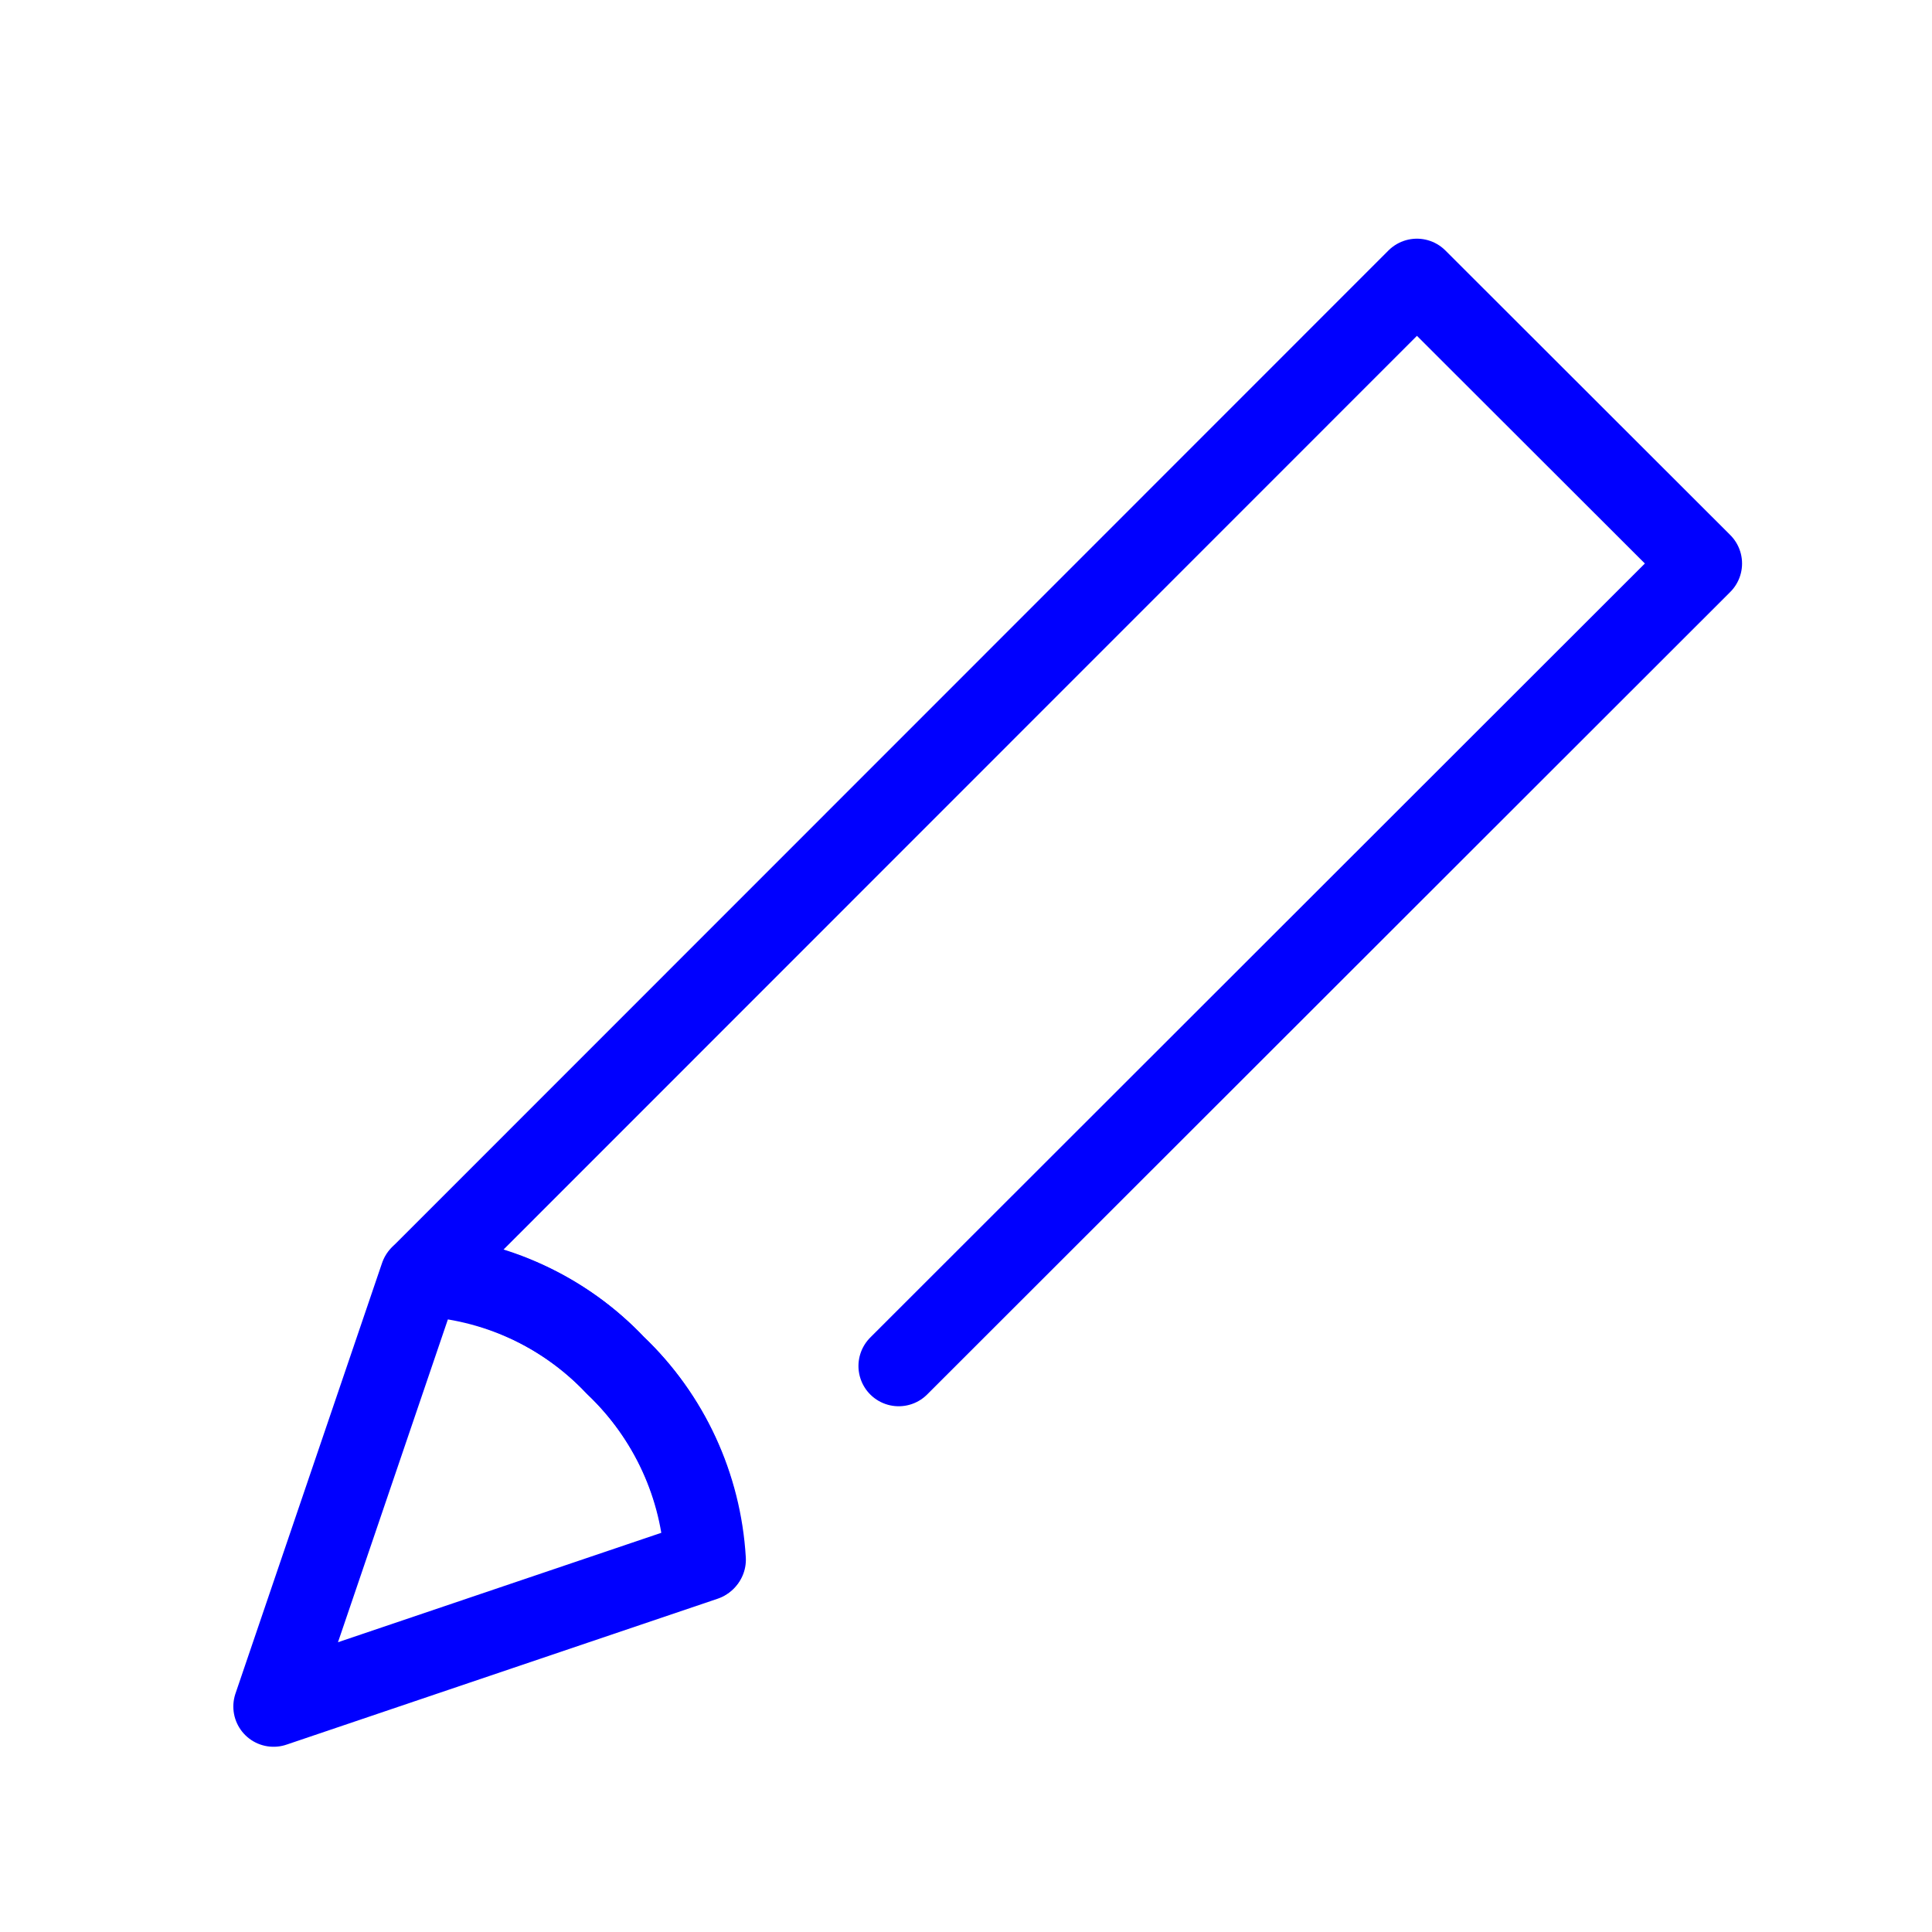
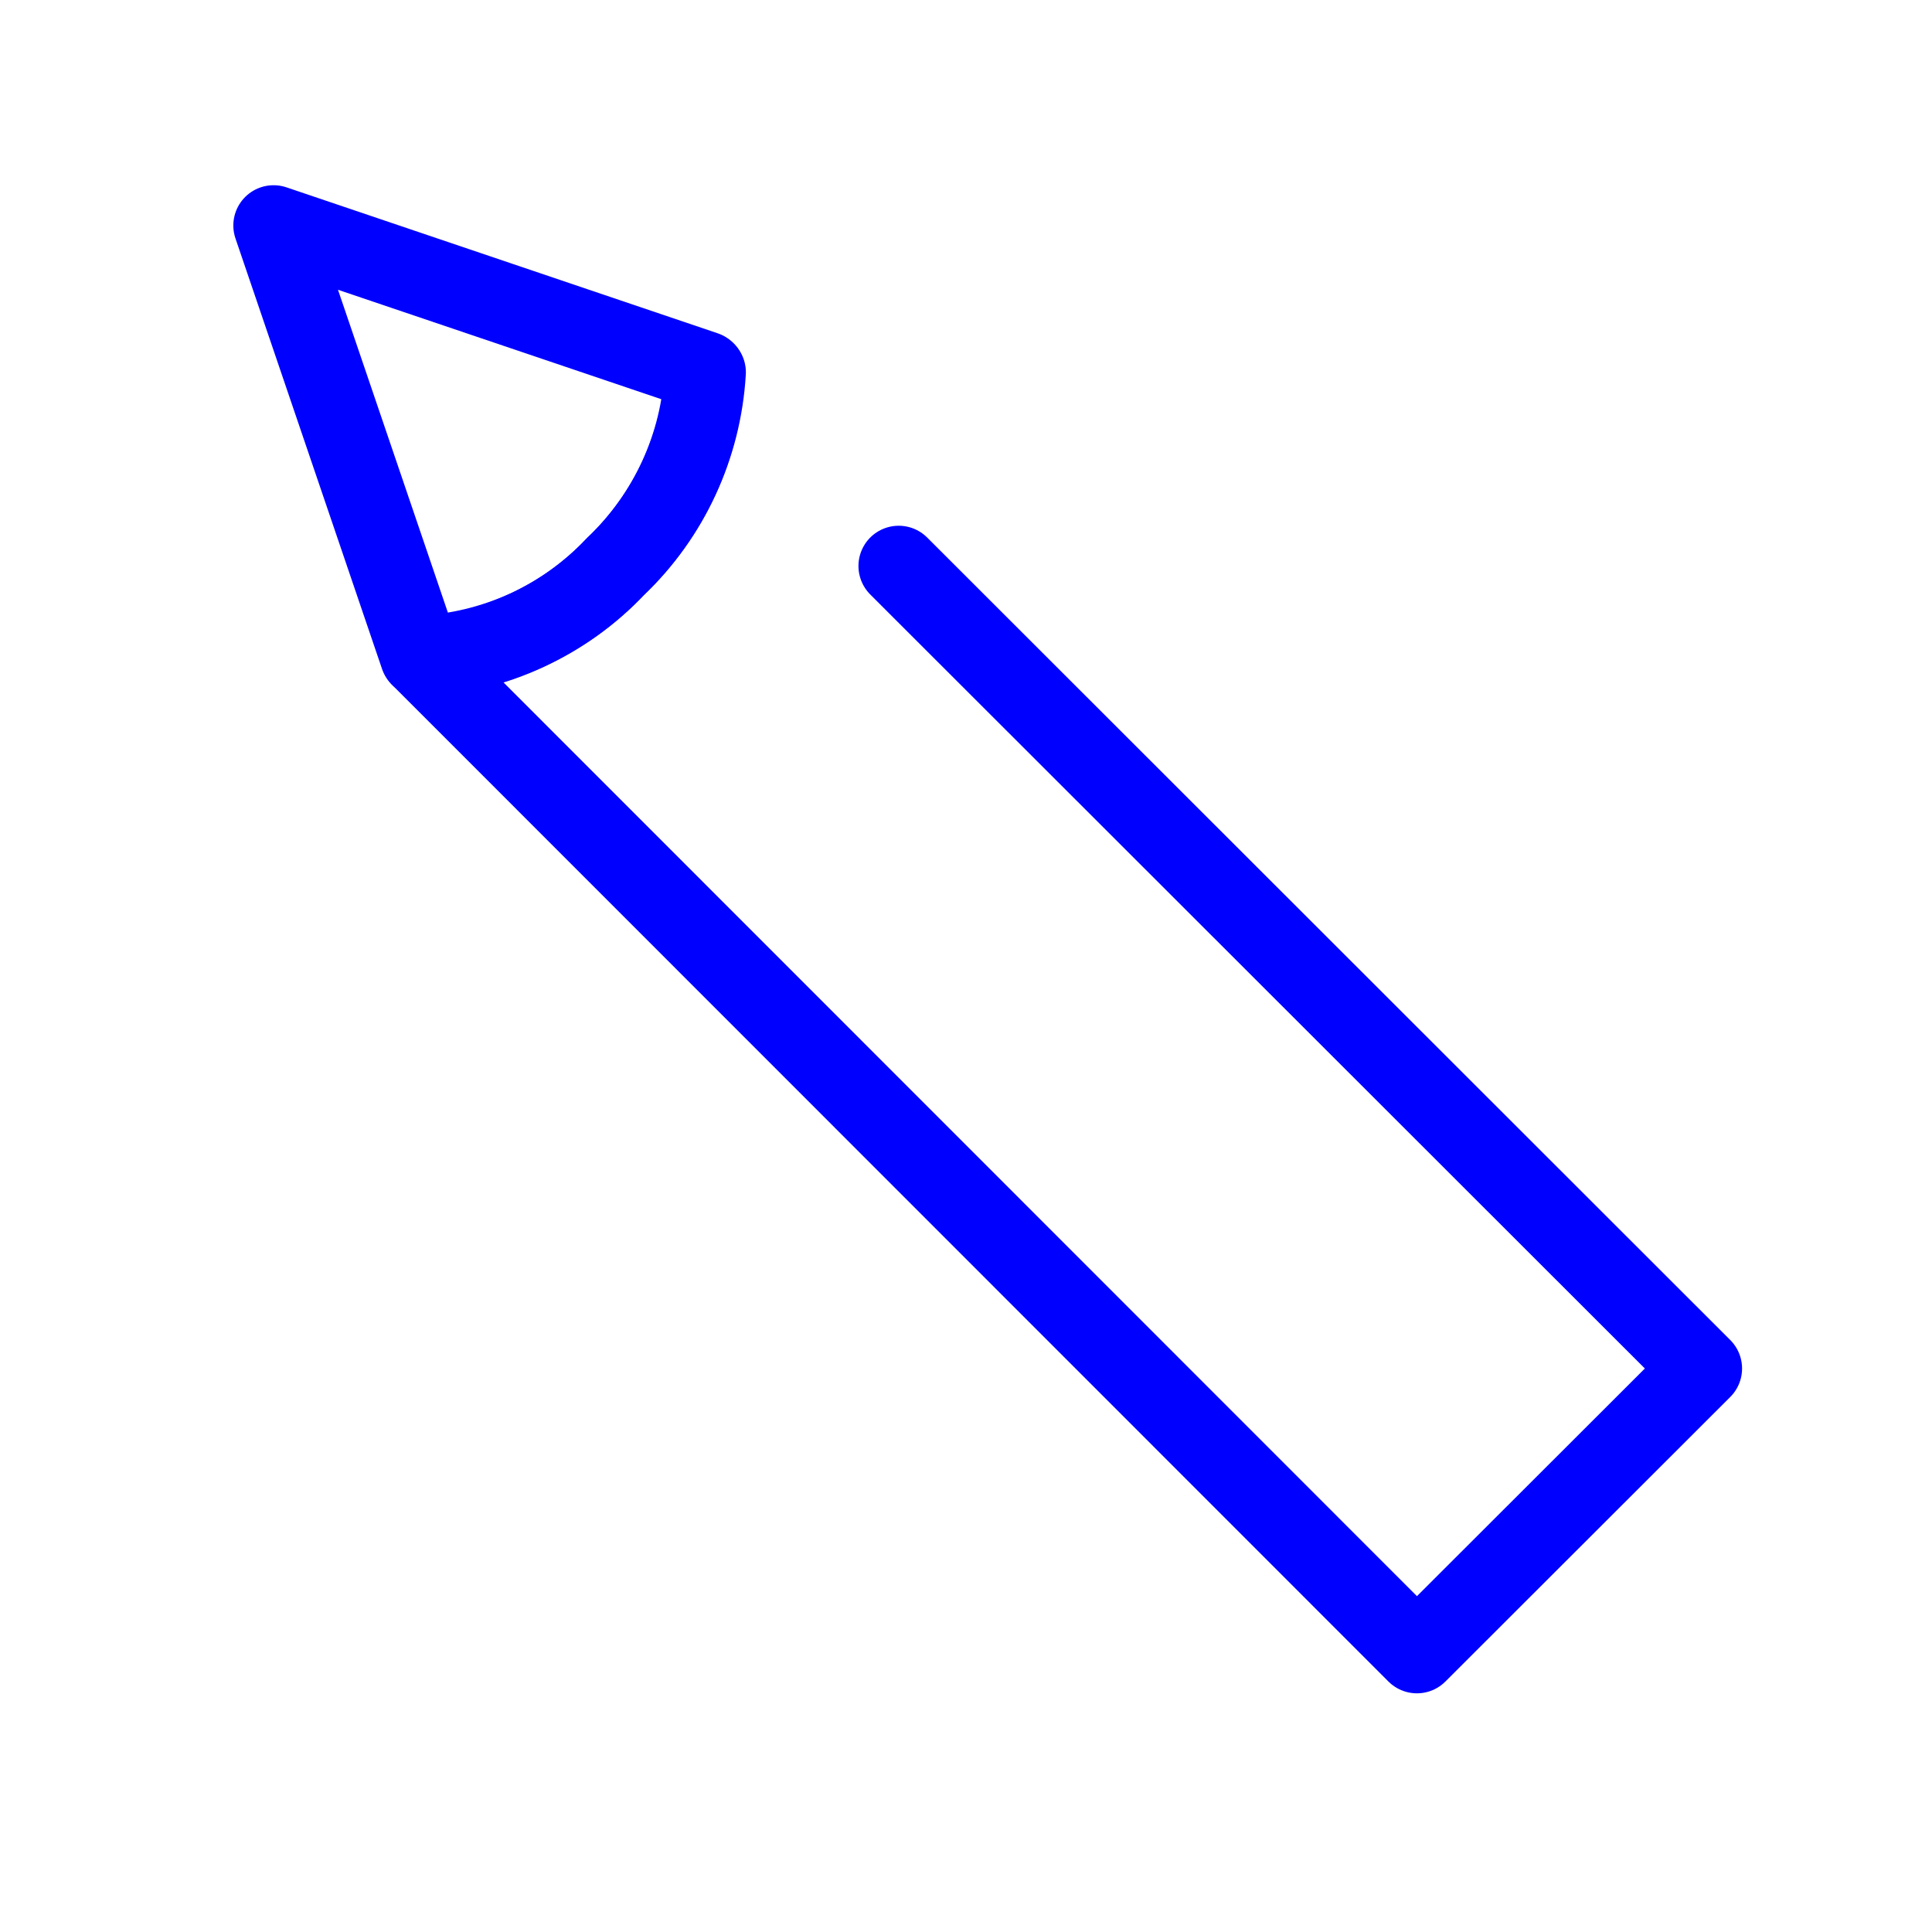
<svg xmlns="http://www.w3.org/2000/svg" width="24px" height="24px" viewBox="0 0 24 24" version="1.1">
  <g id="surface1">
-     <path style="fill:none;stroke-width:2;stroke-linecap:round;stroke-linejoin:round;stroke:rgb(0%,0%,100%);stroke-opacity:1;stroke-miterlimit:4;" d="M 22.328 33.938 L 42.281 14 L 35.203 6.93 L 10.461 31.68 C 12.297 31.781 14.023 32.586 15.289 33.922 C 16.625 35.188 17.422 36.914 17.531 38.75 " transform="matrix(0.5,0,0,0.5,0,0)" />
-     <path style="fill:none;stroke-width:2;stroke-linecap:round;stroke-linejoin:round;stroke:rgb(0%,0%,100%);stroke-opacity:1;stroke-miterlimit:4;" d="M 17.508 38.773 C 17.422 36.93 16.625 35.195 15.289 33.922 C 14.023 32.578 12.281 31.789 10.438 31.703 L 6.797 42.398 Z M 17.508 38.773 " transform="matrix(0.5,0,0,0.5,0,0)" />
+     <path style="fill:none;stroke-width:2;stroke-linecap:round;stroke-linejoin:round;stroke:rgb(0%,0%,100%);stroke-opacity:1;stroke-miterlimit:4;" d="M 22.328 33.938 L 42.281 14 L 35.203 6.93 L 10.461 31.68 C 12.297 31.781 14.023 32.586 15.289 33.922 C 16.625 35.188 17.422 36.914 17.531 38.75 " transform="matrix(0.5,0,0,-0.5,0,24)" />
+     <path style="fill:none;stroke-width:2;stroke-linecap:round;stroke-linejoin:round;stroke:rgb(0%,0%,100%);stroke-opacity:1;stroke-miterlimit:4;" d="M 17.508 38.773 C 17.422 36.93 16.625 35.195 15.289 33.922 C 14.023 32.578 12.281 31.789 10.438 31.703 L 6.797 42.398 Z M 17.508 38.773 " transform="matrix(0.5,0,0,-0.5,0,24)" />
  </g>
</svg>
